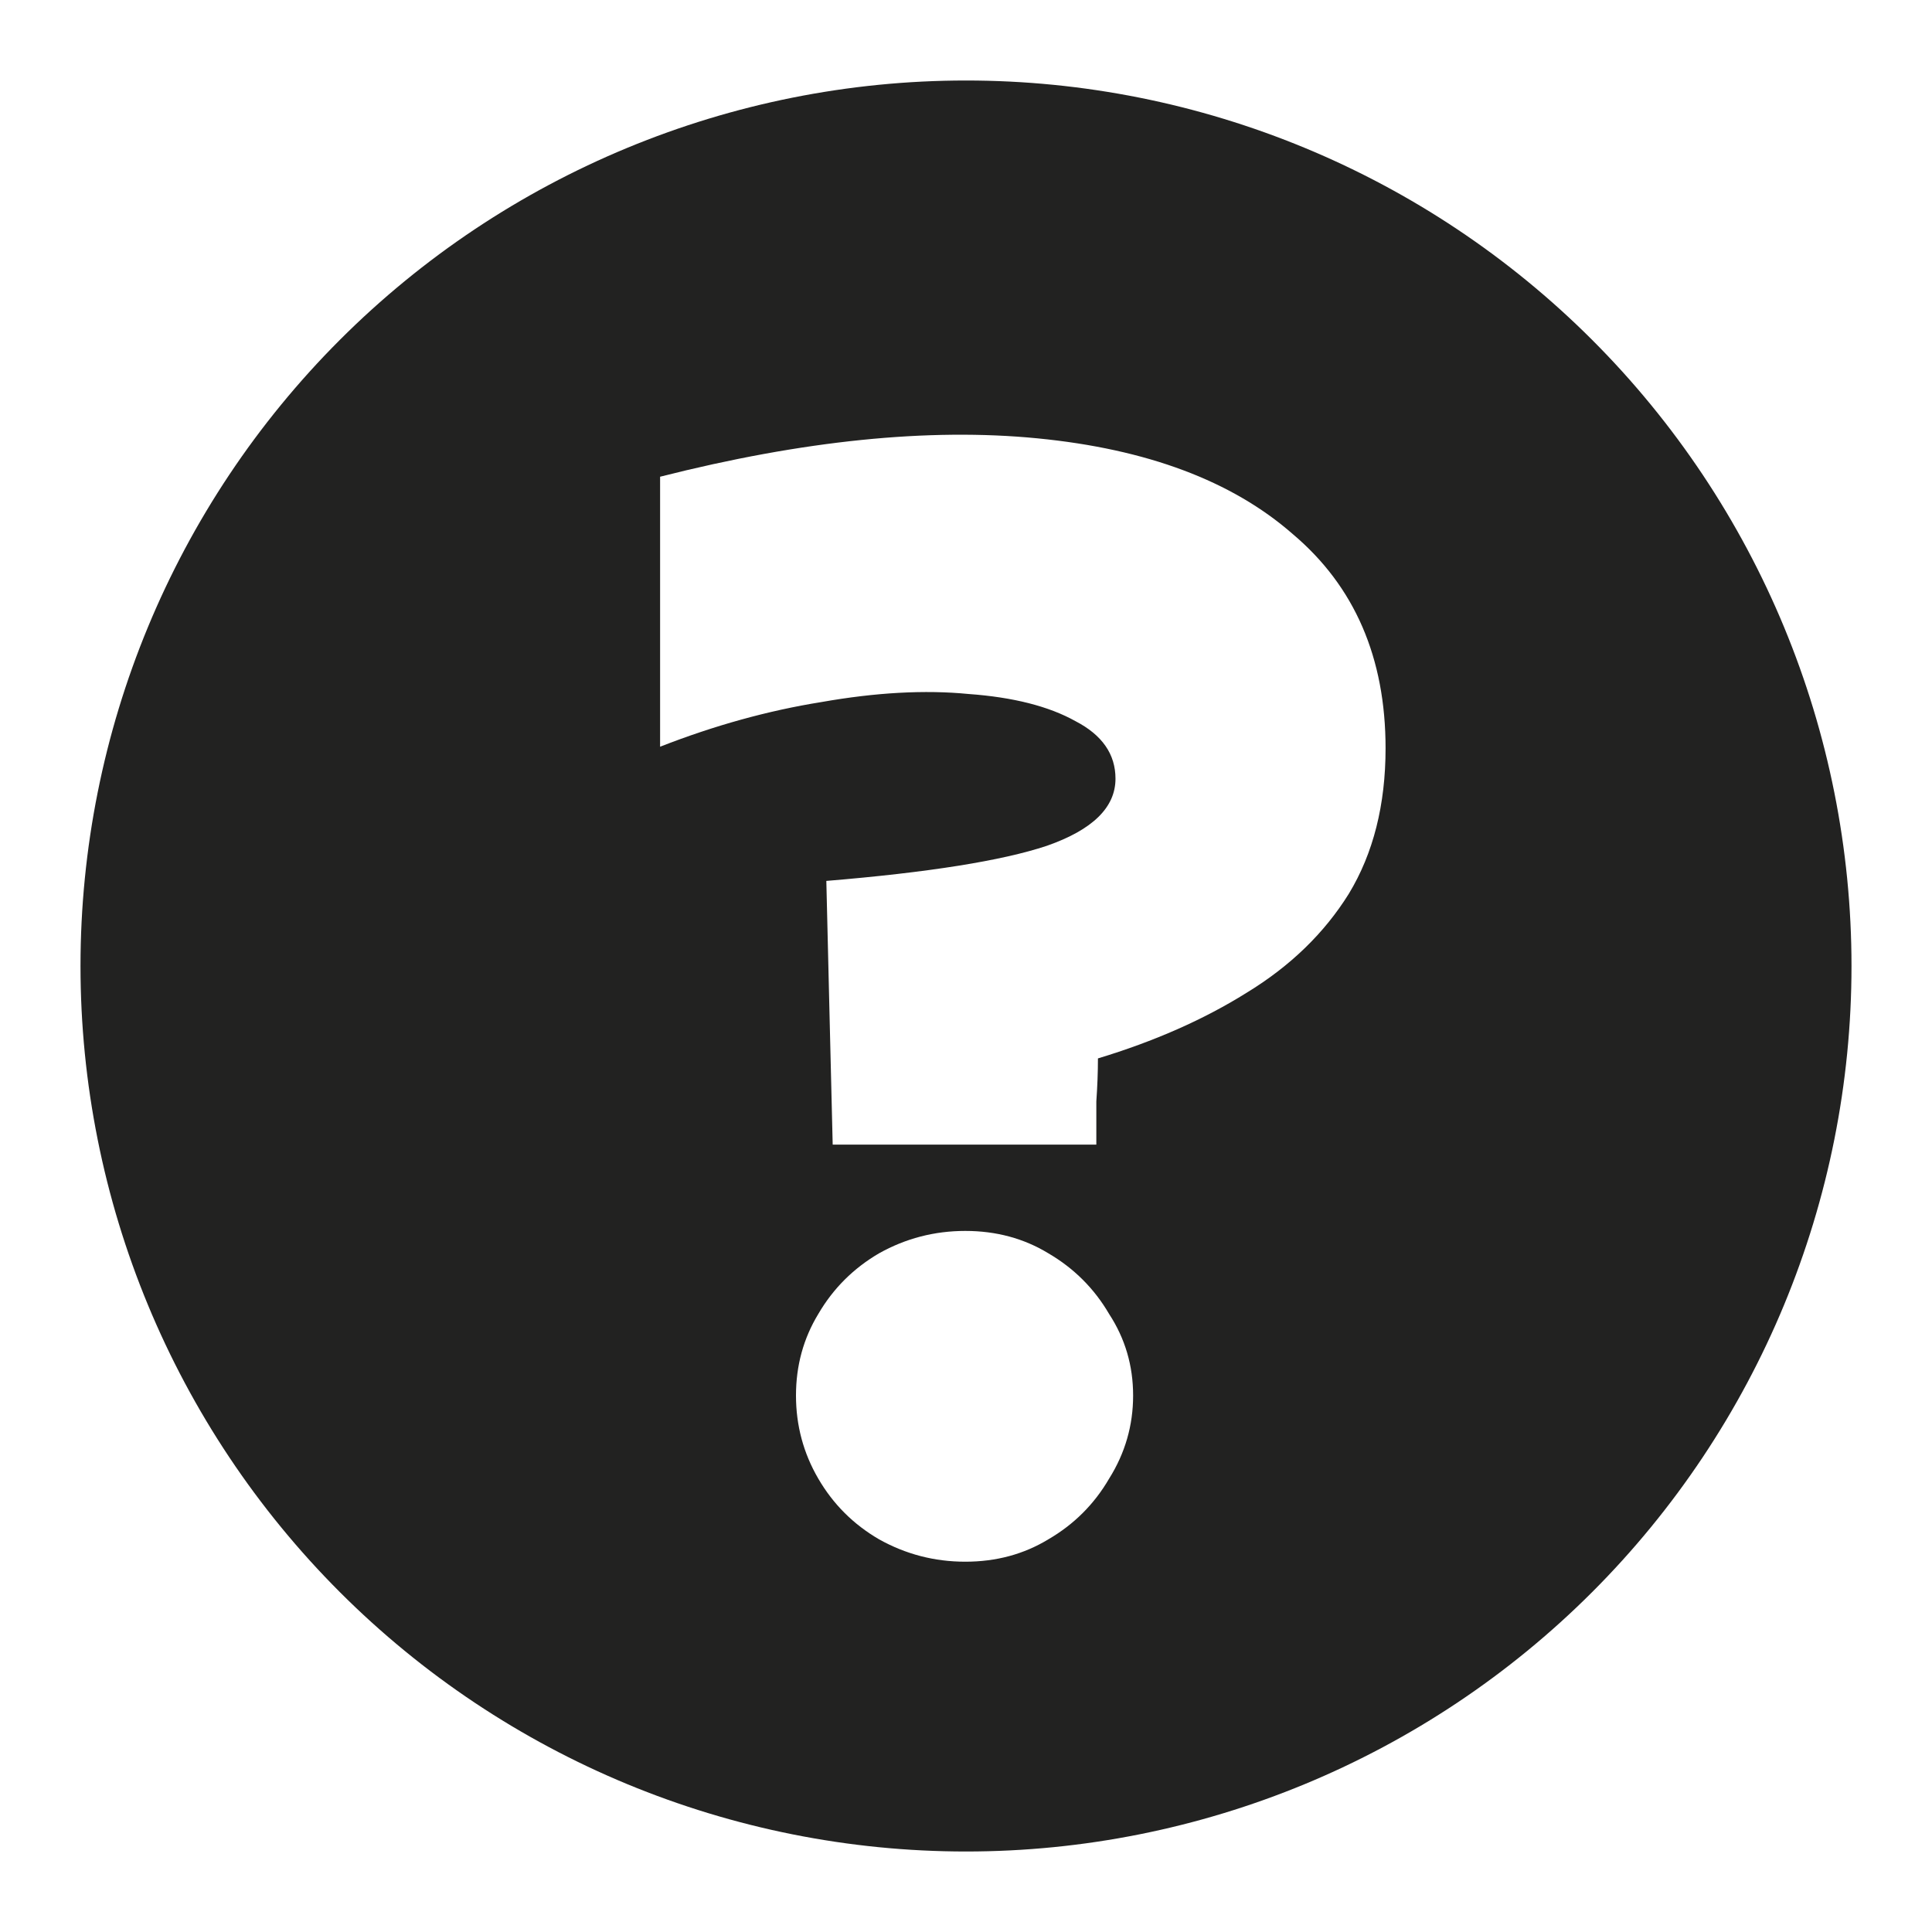
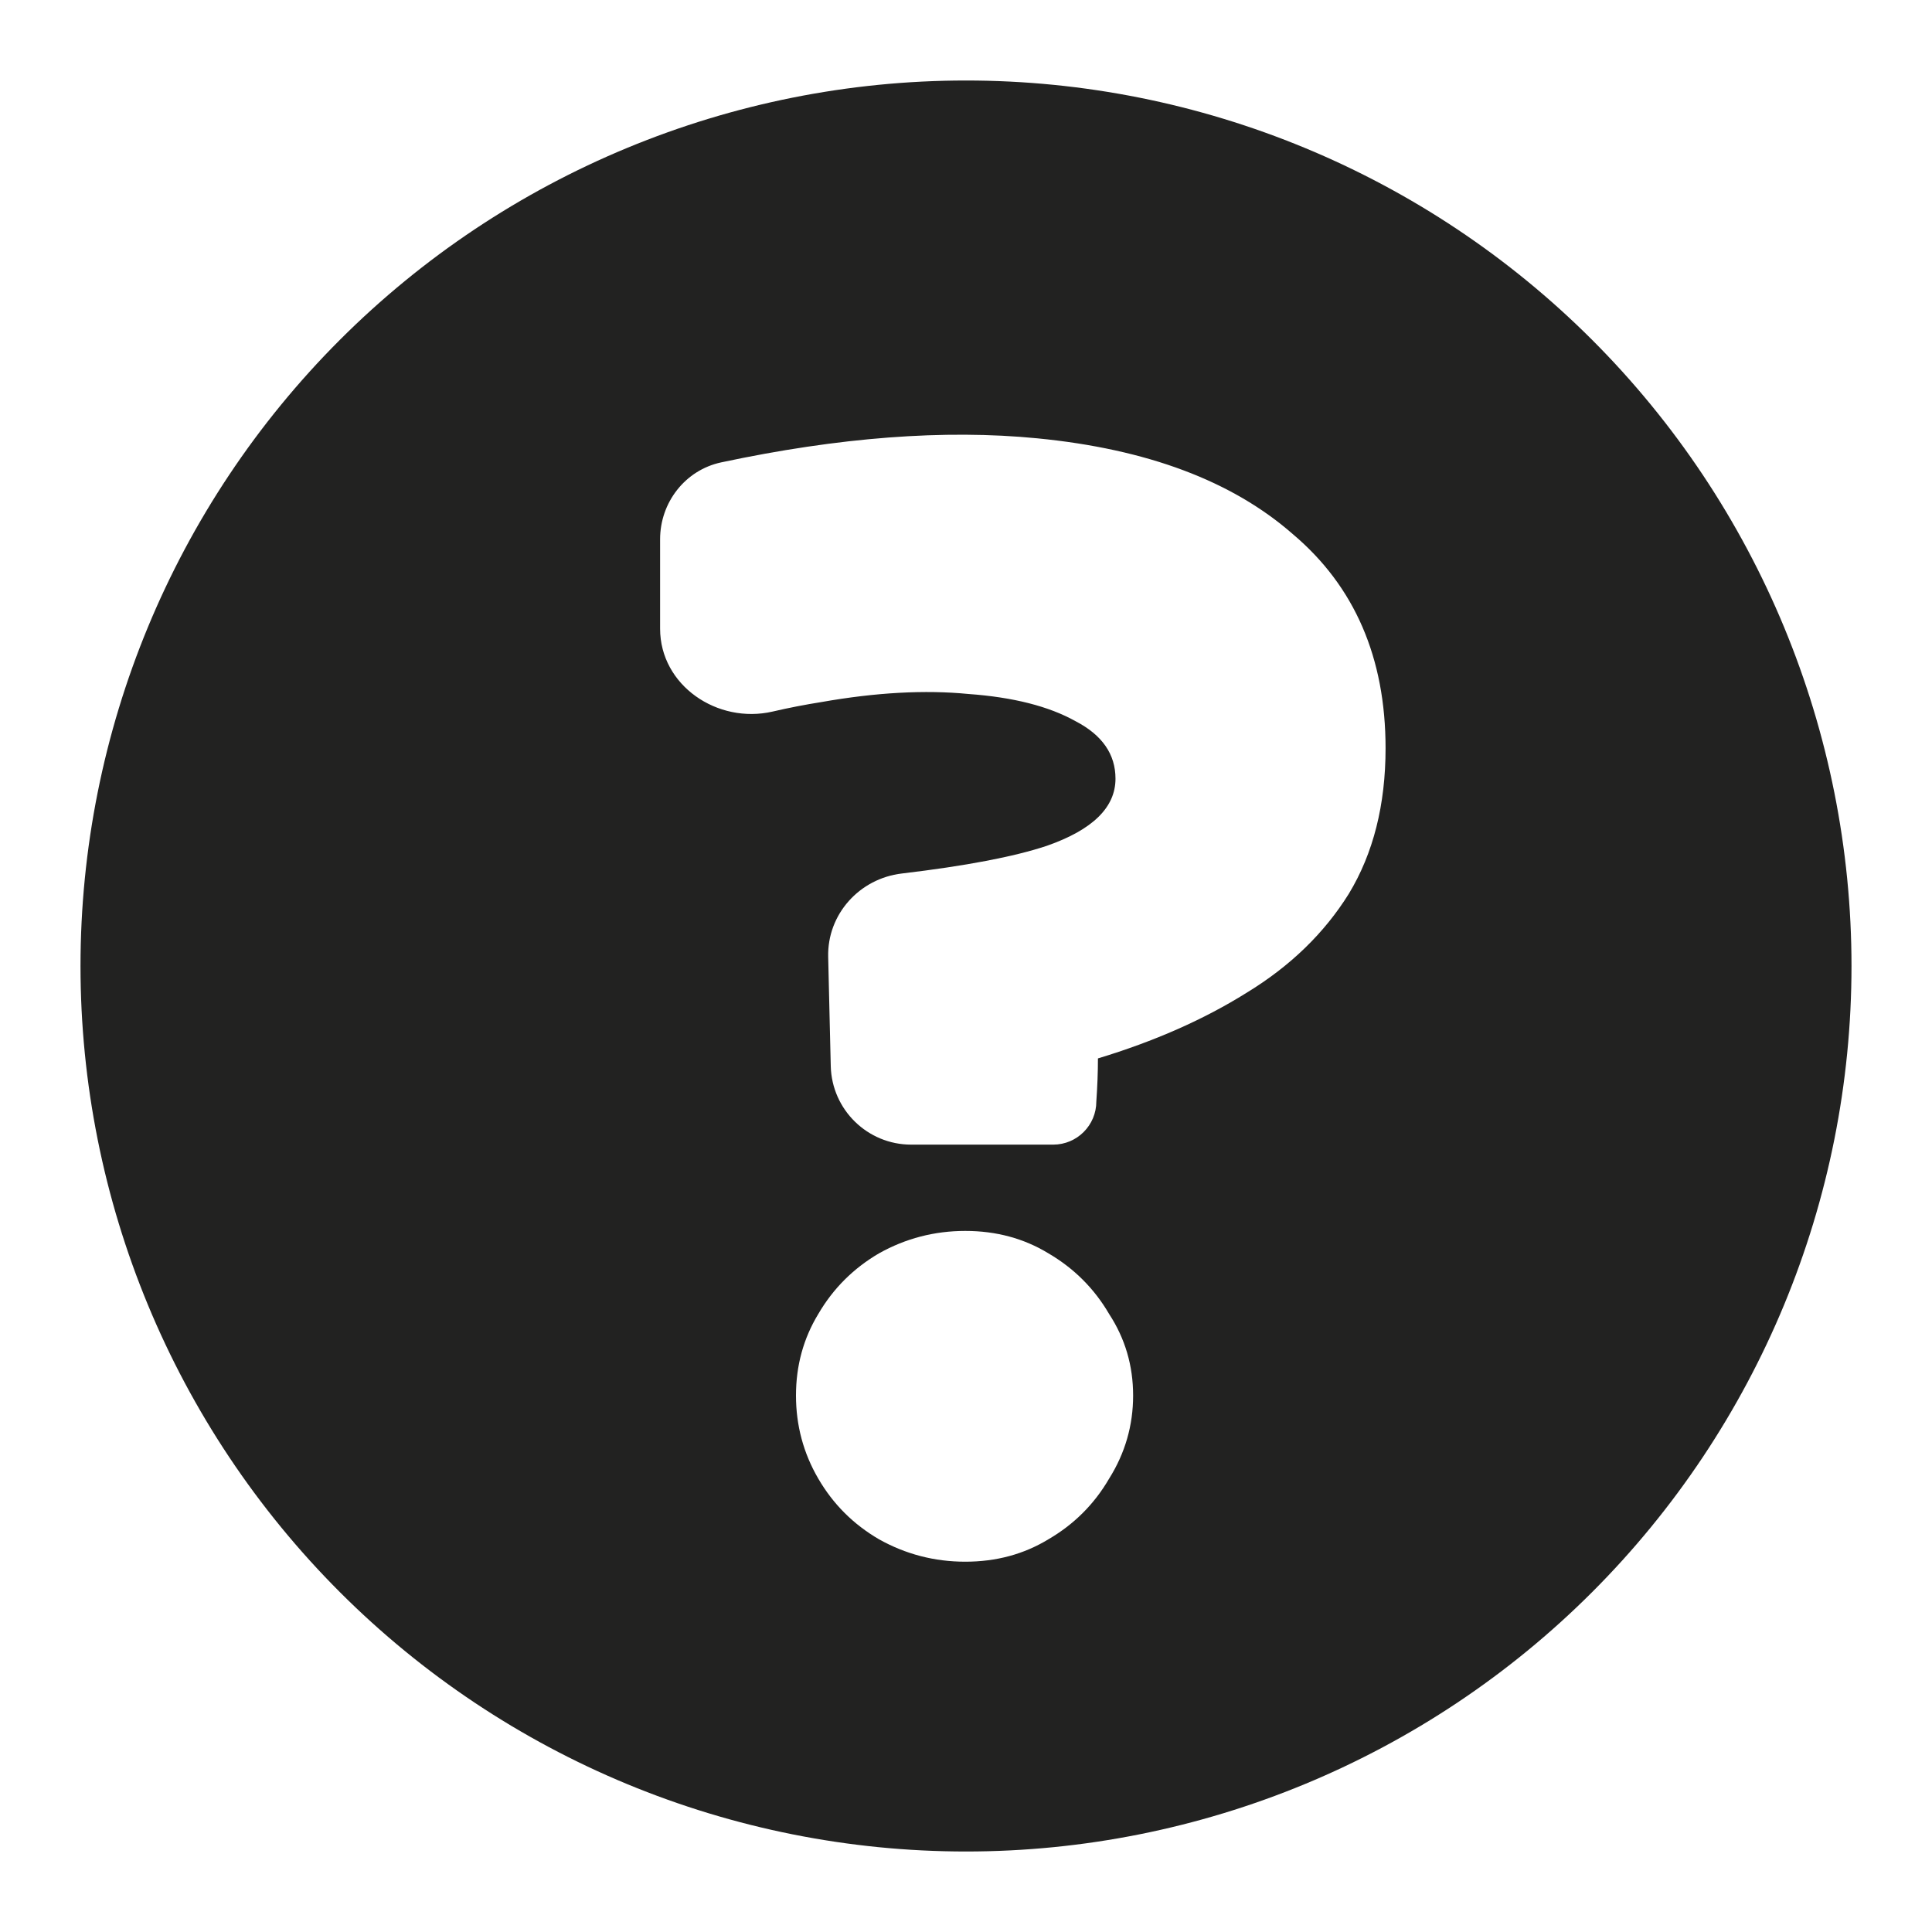
<svg xmlns="http://www.w3.org/2000/svg" width="24" height="24" viewBox="0 0 24 24" fill="none">
-   <path d="M12 1C14.917 1 17.715 2.159 19.778 4.222C21.841 6.285 23 9.083 23 12C23 14.917 21.841 17.715 19.778 19.778C17.715 21.841 14.917 23 12 23C9.083 23 6.285 21.841 4.222 19.778C2.159 17.715 1 14.917 1 12C1 9.083 2.159 6.285 4.222 4.222C6.285 2.159 9.083 1 12 1ZM11.991 15.291C11.608 15.291 11.251 15.384 10.92 15.569C10.602 15.755 10.35 16.006 10.165 16.323C9.98 16.628 9.888 16.965 9.888 17.336C9.888 17.706 9.98 18.051 10.165 18.368C10.35 18.686 10.602 18.937 10.92 19.122C11.251 19.307 11.608 19.4 11.991 19.4C12.375 19.4 12.719 19.307 13.023 19.122C13.341 18.937 13.593 18.686 13.778 18.368C13.977 18.051 14.076 17.706 14.076 17.336C14.076 16.965 13.977 16.628 13.778 16.323C13.593 16.006 13.341 15.755 13.023 15.569C12.719 15.384 12.375 15.291 11.991 15.291ZM12.885 5.445C11.535 5.313 9.973 5.472 8.2 5.922V9.276C8.875 9.012 9.543 8.827 10.205 8.721C10.88 8.602 11.489 8.568 12.031 8.621C12.587 8.661 13.03 8.774 13.361 8.959C13.692 9.131 13.857 9.369 13.857 9.673C13.857 10.03 13.573 10.308 13.004 10.507C12.448 10.692 11.535 10.838 10.265 10.943C10.278 11.473 10.29 12.015 10.304 12.571C10.317 13.127 10.331 13.676 10.344 14.219H13.619V13.683C13.632 13.498 13.639 13.319 13.639 13.148C14.34 12.936 14.956 12.664 15.485 12.333C16.028 12.002 16.451 11.592 16.756 11.102C17.06 10.6 17.212 9.997 17.212 9.296C17.212 8.171 16.828 7.284 16.061 6.636C15.306 5.974 14.248 5.578 12.885 5.445Z" fill="#222221" />
+   <path d="M12 1C14.917 1 17.715 2.159 19.778 4.222C21.841 6.285 23 9.083 23 12C23 14.917 21.841 17.715 19.778 19.778C17.715 21.841 14.917 23 12 23C9.083 23 6.285 21.841 4.222 19.778C2.159 17.715 1 14.917 1 12C1 9.083 2.159 6.285 4.222 4.222C6.285 2.159 9.083 1 12 1ZM11.991 15.291C11.608 15.291 11.251 15.384 10.92 15.569C10.602 15.755 10.35 16.006 10.165 16.323C9.98 16.628 9.888 16.965 9.888 17.336C9.888 17.706 9.98 18.051 10.165 18.368C10.35 18.686 10.602 18.937 10.92 19.122C11.251 19.307 11.608 19.4 11.991 19.4C12.375 19.4 12.719 19.307 13.023 19.122C13.341 18.937 13.593 18.686 13.778 18.368C13.977 18.051 14.076 17.706 14.076 17.336C14.076 16.965 13.977 16.628 13.778 16.323C13.593 16.006 13.341 15.755 13.023 15.569C12.719 15.384 12.375 15.291 11.991 15.291ZM12.885 5.445C11.731 5.332 10.422 5.432 8.958 5.744C8.511 5.84 8.2 6.242 8.2 6.699V7.81C8.2 8.514 8.912 8.998 9.599 8.839C9.801 8.792 10.004 8.753 10.205 8.721C10.88 8.602 11.489 8.568 12.031 8.621C12.587 8.661 13.03 8.774 13.361 8.959C13.692 9.131 13.857 9.369 13.857 9.673C13.857 10.03 13.573 10.308 13.004 10.507C12.596 10.643 11.995 10.757 11.203 10.851C10.677 10.913 10.275 11.357 10.288 11.887C10.294 12.113 10.298 12.341 10.304 12.571C10.309 12.796 10.315 13.02 10.32 13.243C10.333 13.786 10.777 14.219 11.319 14.219H13.083C13.379 14.219 13.619 13.979 13.619 13.683C13.632 13.498 13.639 13.319 13.639 13.148C14.34 12.936 14.956 12.664 15.485 12.333C16.028 12.002 16.451 11.592 16.756 11.102C17.06 10.6 17.212 9.997 17.212 9.296C17.212 8.171 16.828 7.284 16.061 6.636C15.306 5.974 14.248 5.578 12.885 5.445Z" fill="#222221" />
</svg>
